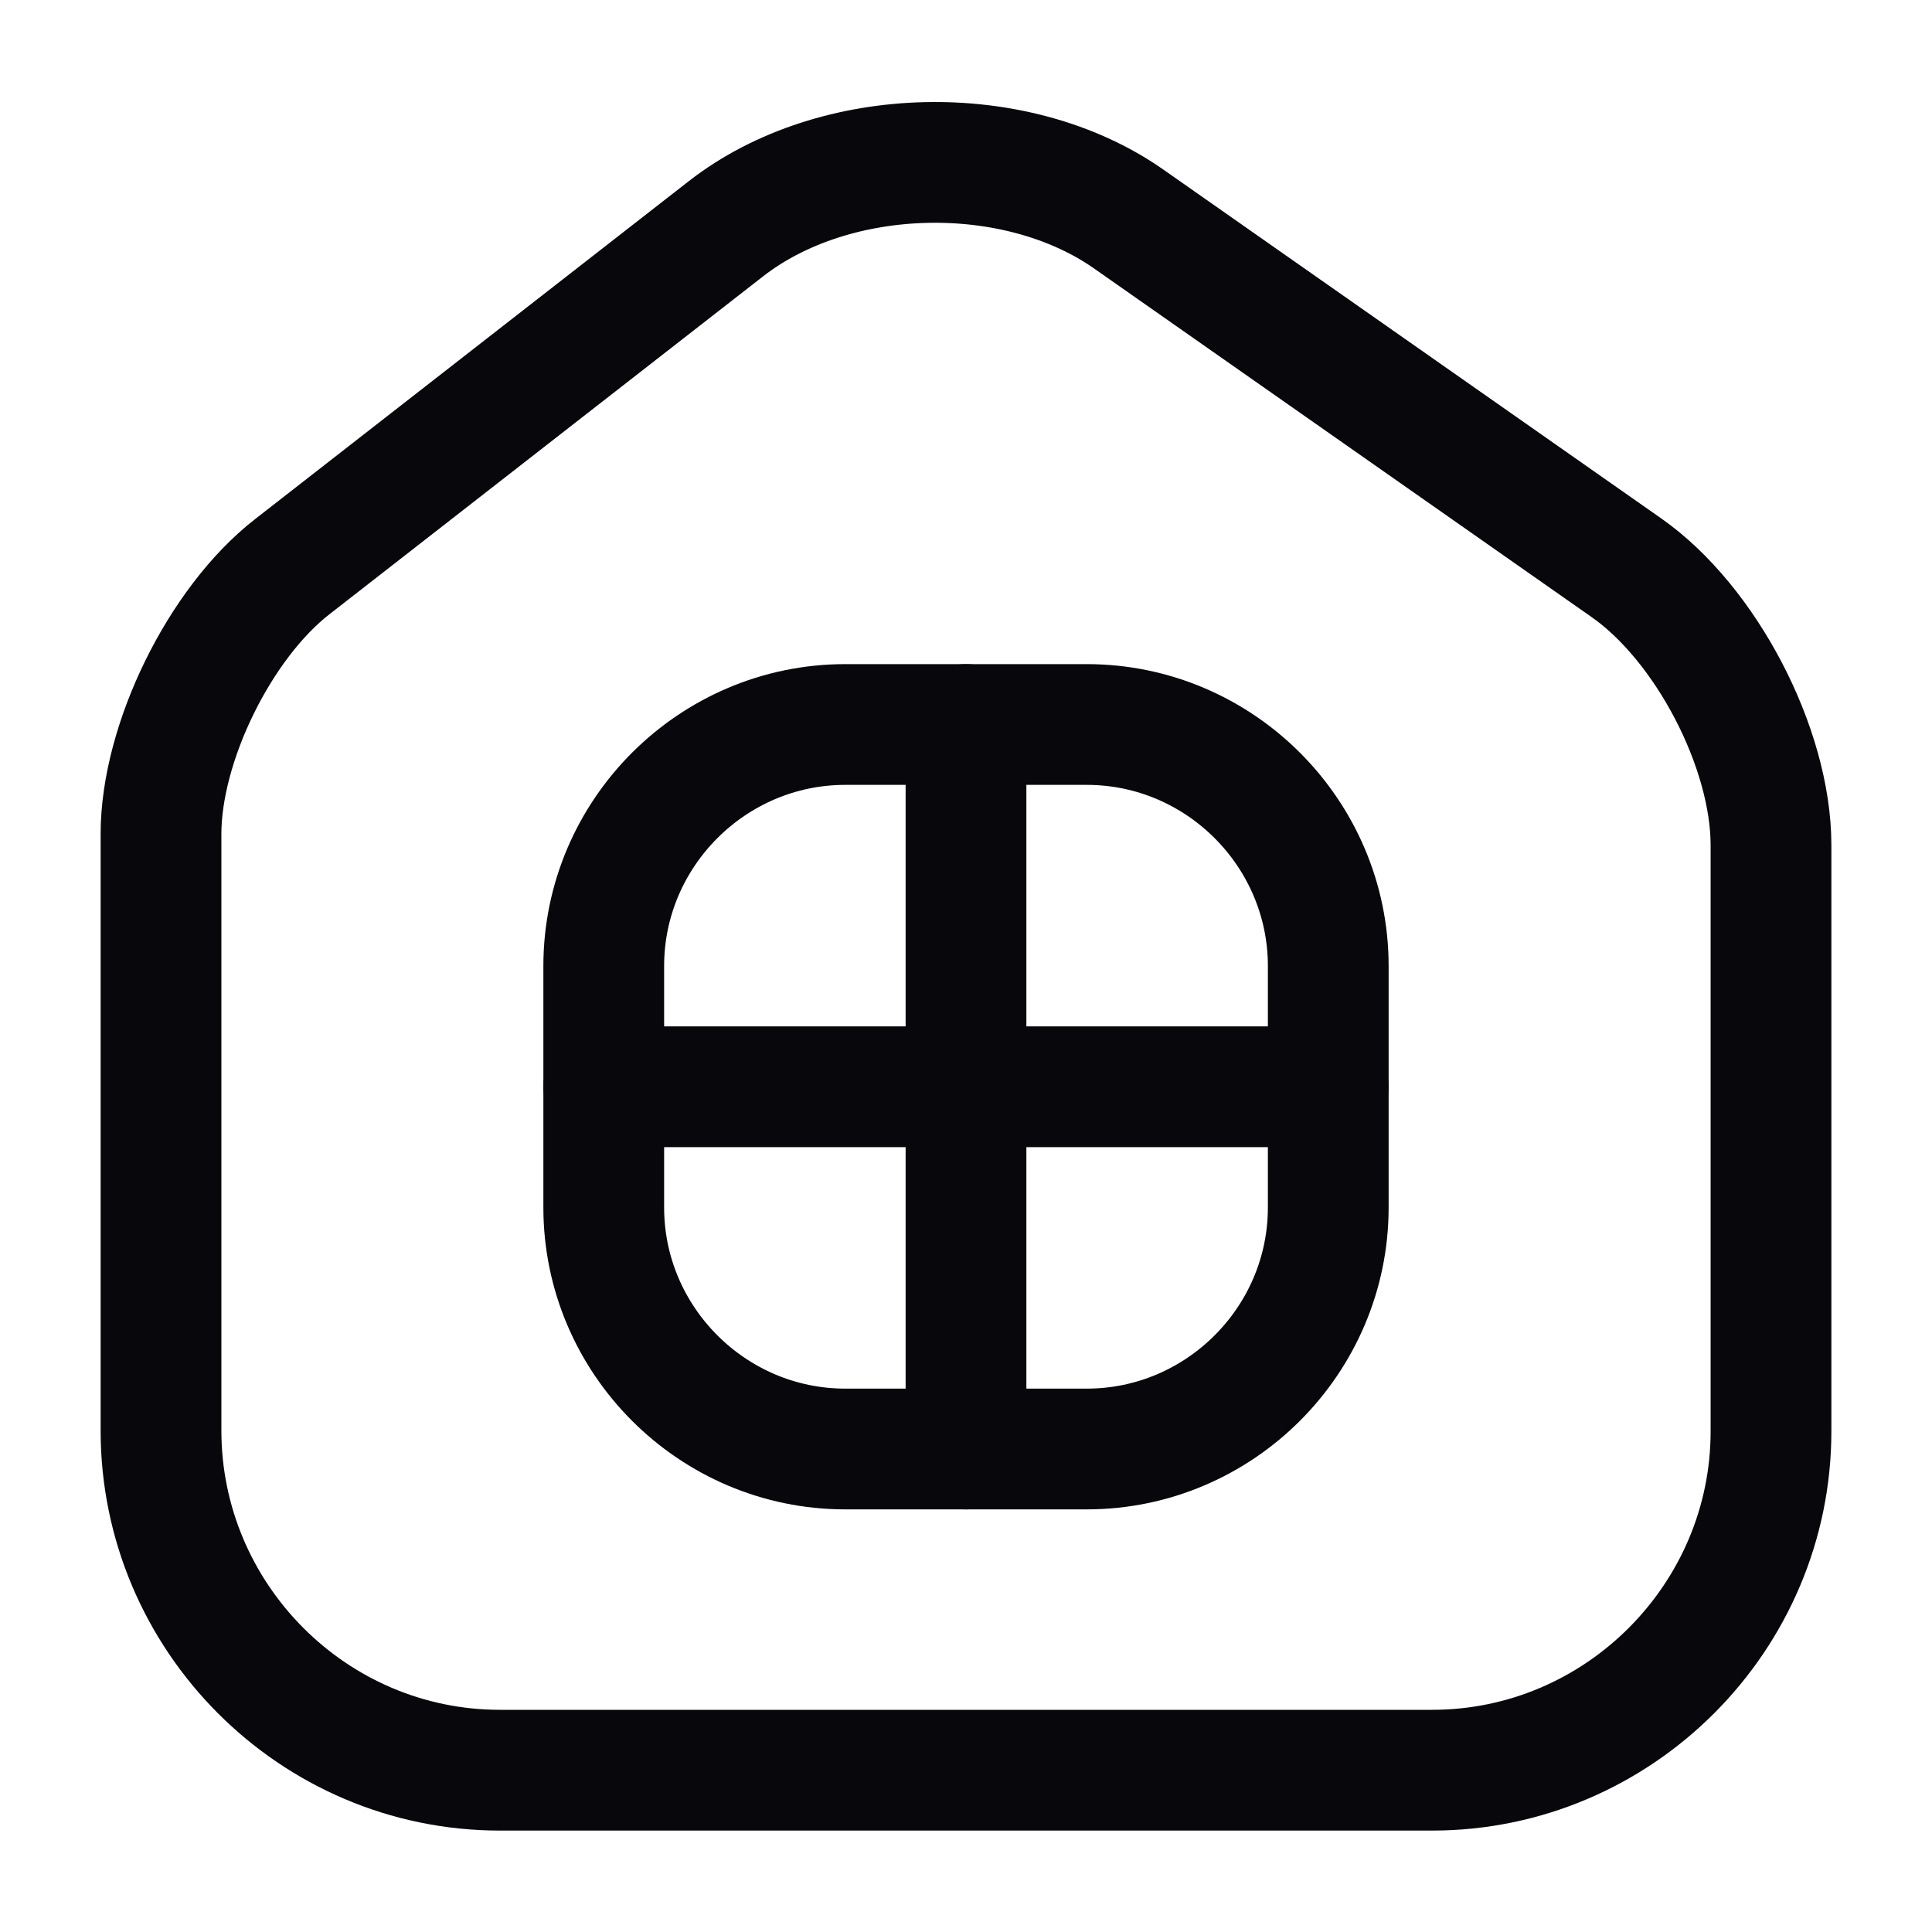
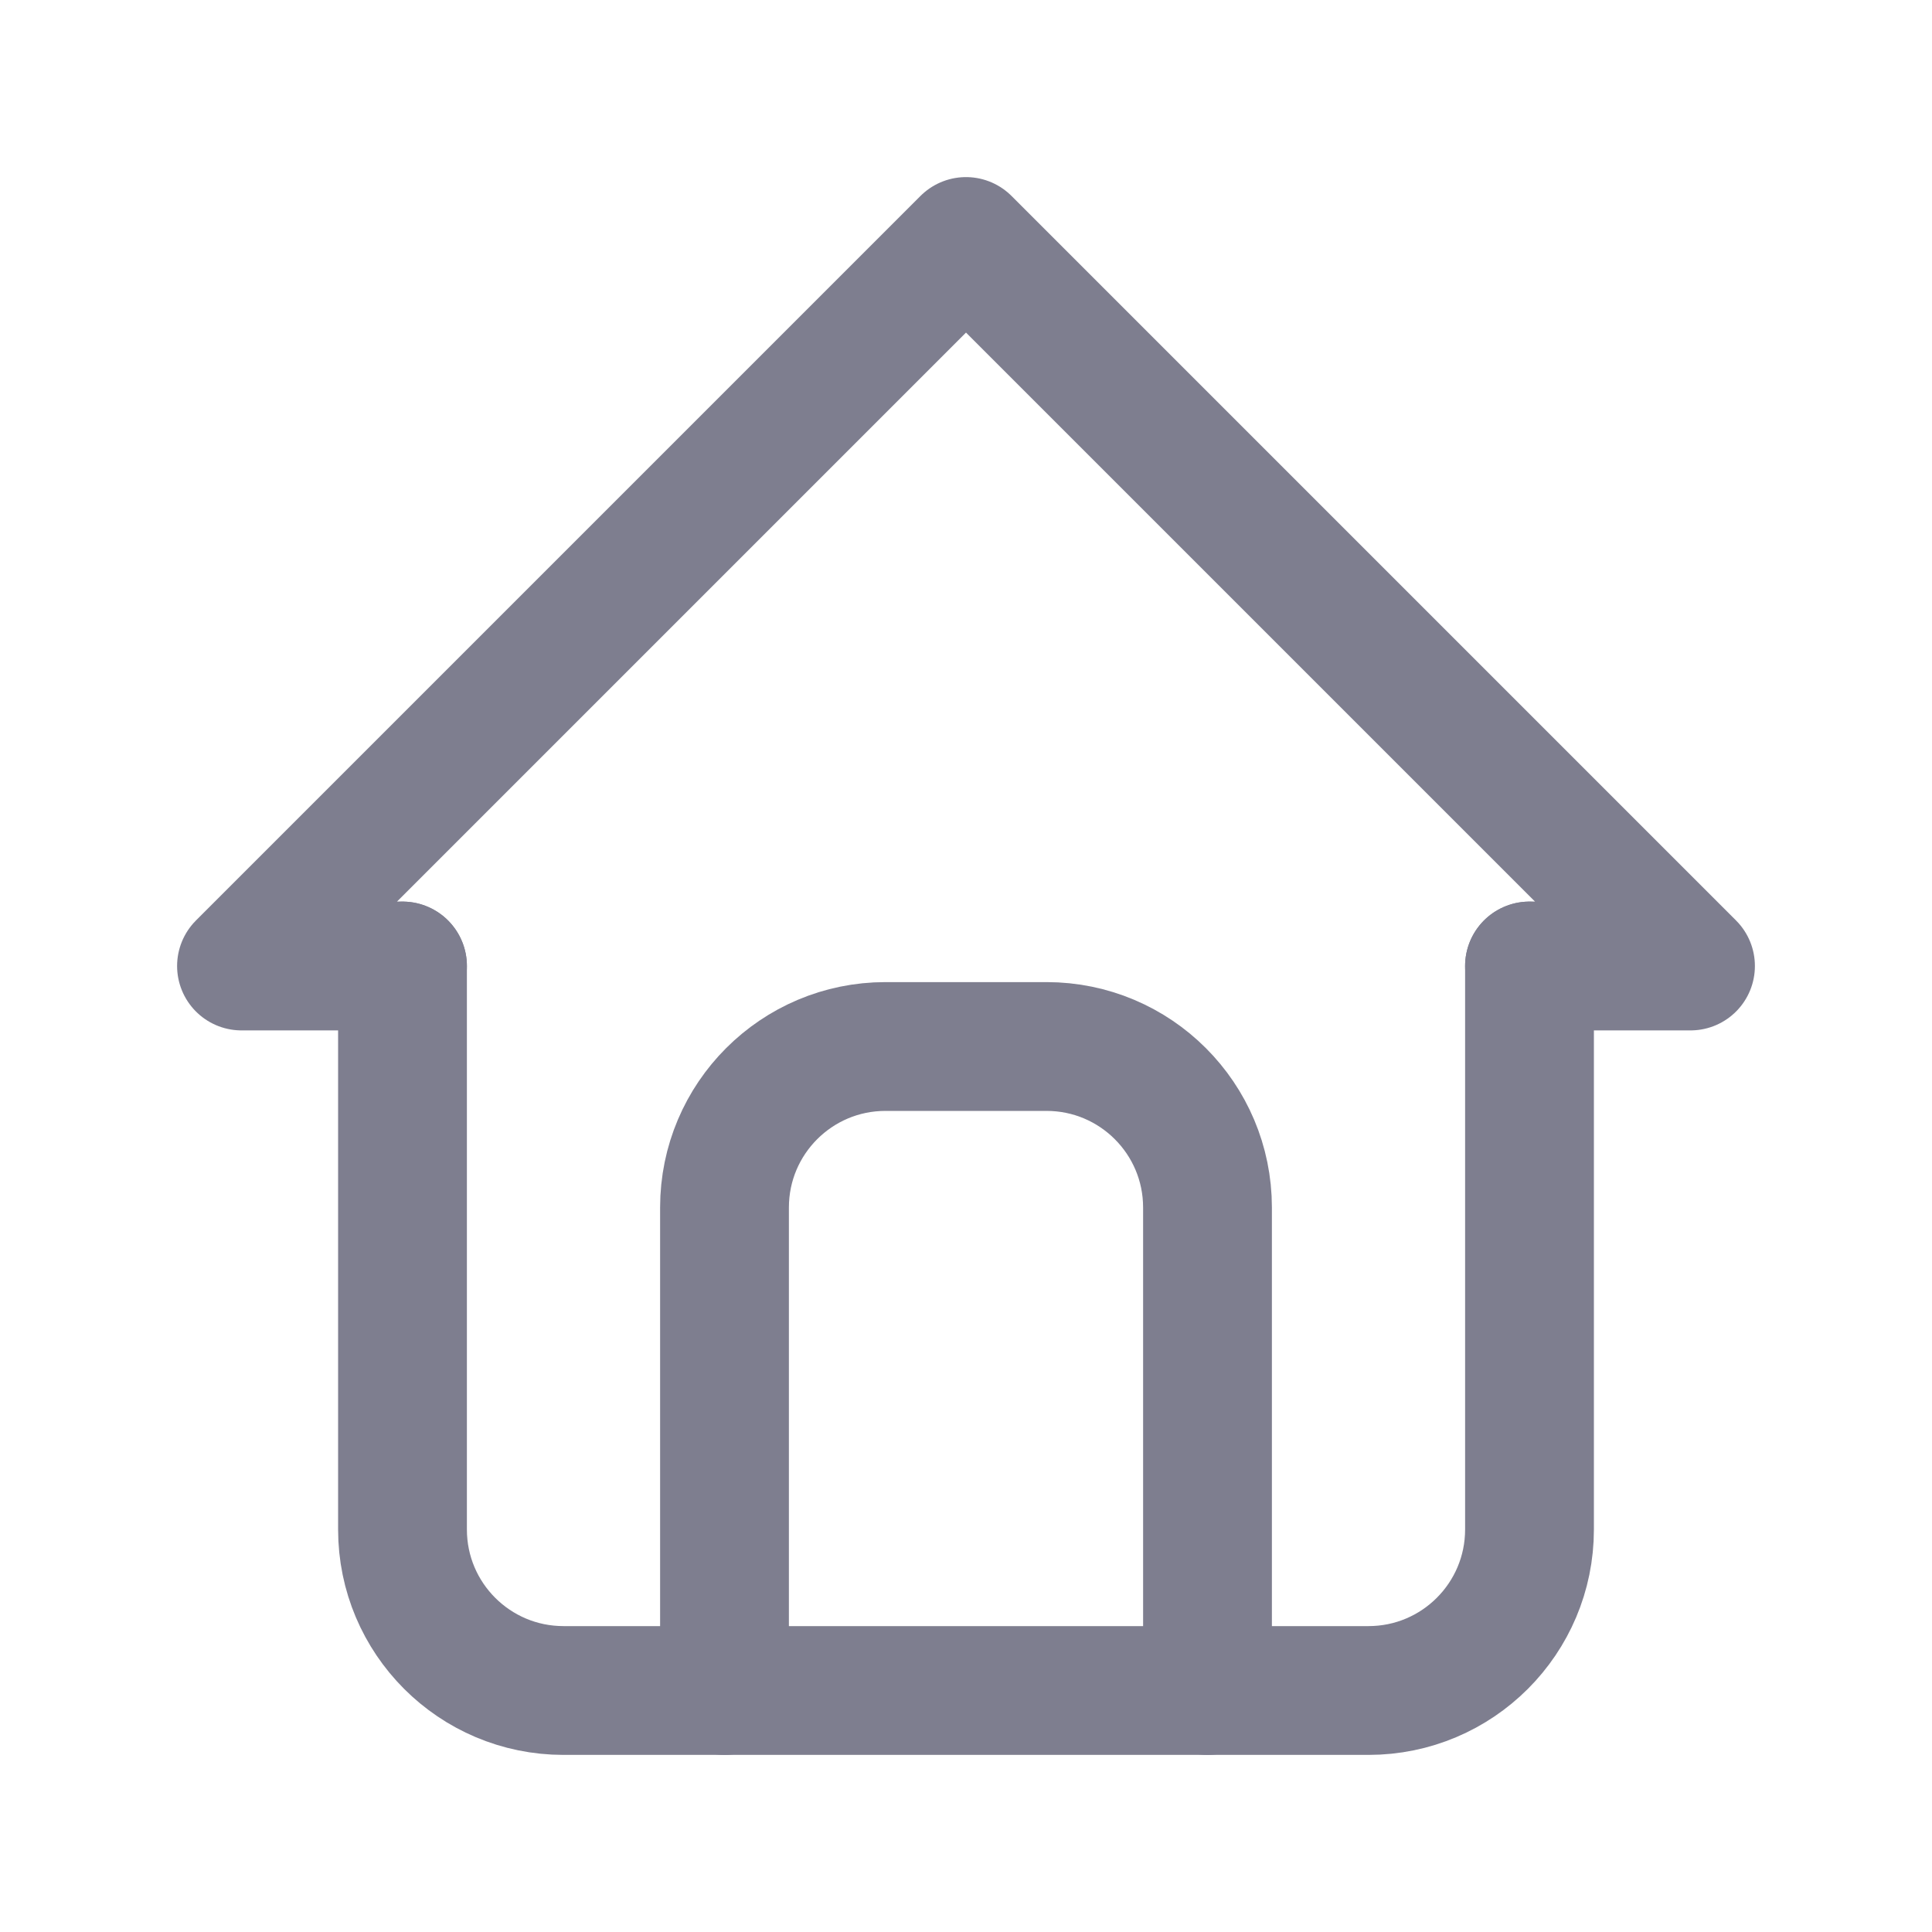
- <svg xmlns="http://www.w3.org/2000/svg" width="24" height="24" viewBox="0 0 24 24" fill="none">
-   <path d="M9.02 2.84L3.63 7.04C2.73 7.74 2 9.23 2 10.36V17.77C2 20.09 3.89 21.99 6.21 21.99H17.79C20.11 21.99 22 20.09 22 17.78V10.5C22 9.29 21.19 7.74 20.2 7.05L14.02 2.72C12.62 1.74 10.37 1.79 9.02 2.84Z" stroke="#07070C" stroke-width="1.5" stroke-linecap="round" stroke-linejoin="round" />
-   <path d="M10.5 18H13.5C15.15 18 16.5 16.65 16.5 15V12C16.5 10.35 15.15 9 13.5 9H10.5C8.85 9 7.5 10.35 7.5 12V15C7.5 16.65 8.85 18 10.5 18Z" stroke="#07070C" stroke-width="1.5" stroke-linecap="round" stroke-linejoin="round" />
-   <path d="M12 9V18" stroke="#07070C" stroke-width="1.5" stroke-linecap="round" stroke-linejoin="round" />
-   <path d="M7.5 13.5H16.5" stroke="#07070C" stroke-width="1.5" stroke-linecap="round" stroke-linejoin="round" />
+ <svg xmlns="http://www.w3.org/2000/svg" width="24" height="24" viewBox="0 0 24 24" fill="none" stroke="#7E7E8F" stroke-width="1.6" stroke-linecap="round" stroke-linejoin="round">
+   <path d="M5 12l-2 0l9 -9l9 9l-2 0" />
+   <path d="M5 12v7a2 2 0 0 0 2 2h10a2 2 0 0 0 2 -2v-7" />
+   <path d="M9 21v-6a2 2 0 0 1 2 -2h2a2 2 0 0 1 2 2v6" />
</svg>
